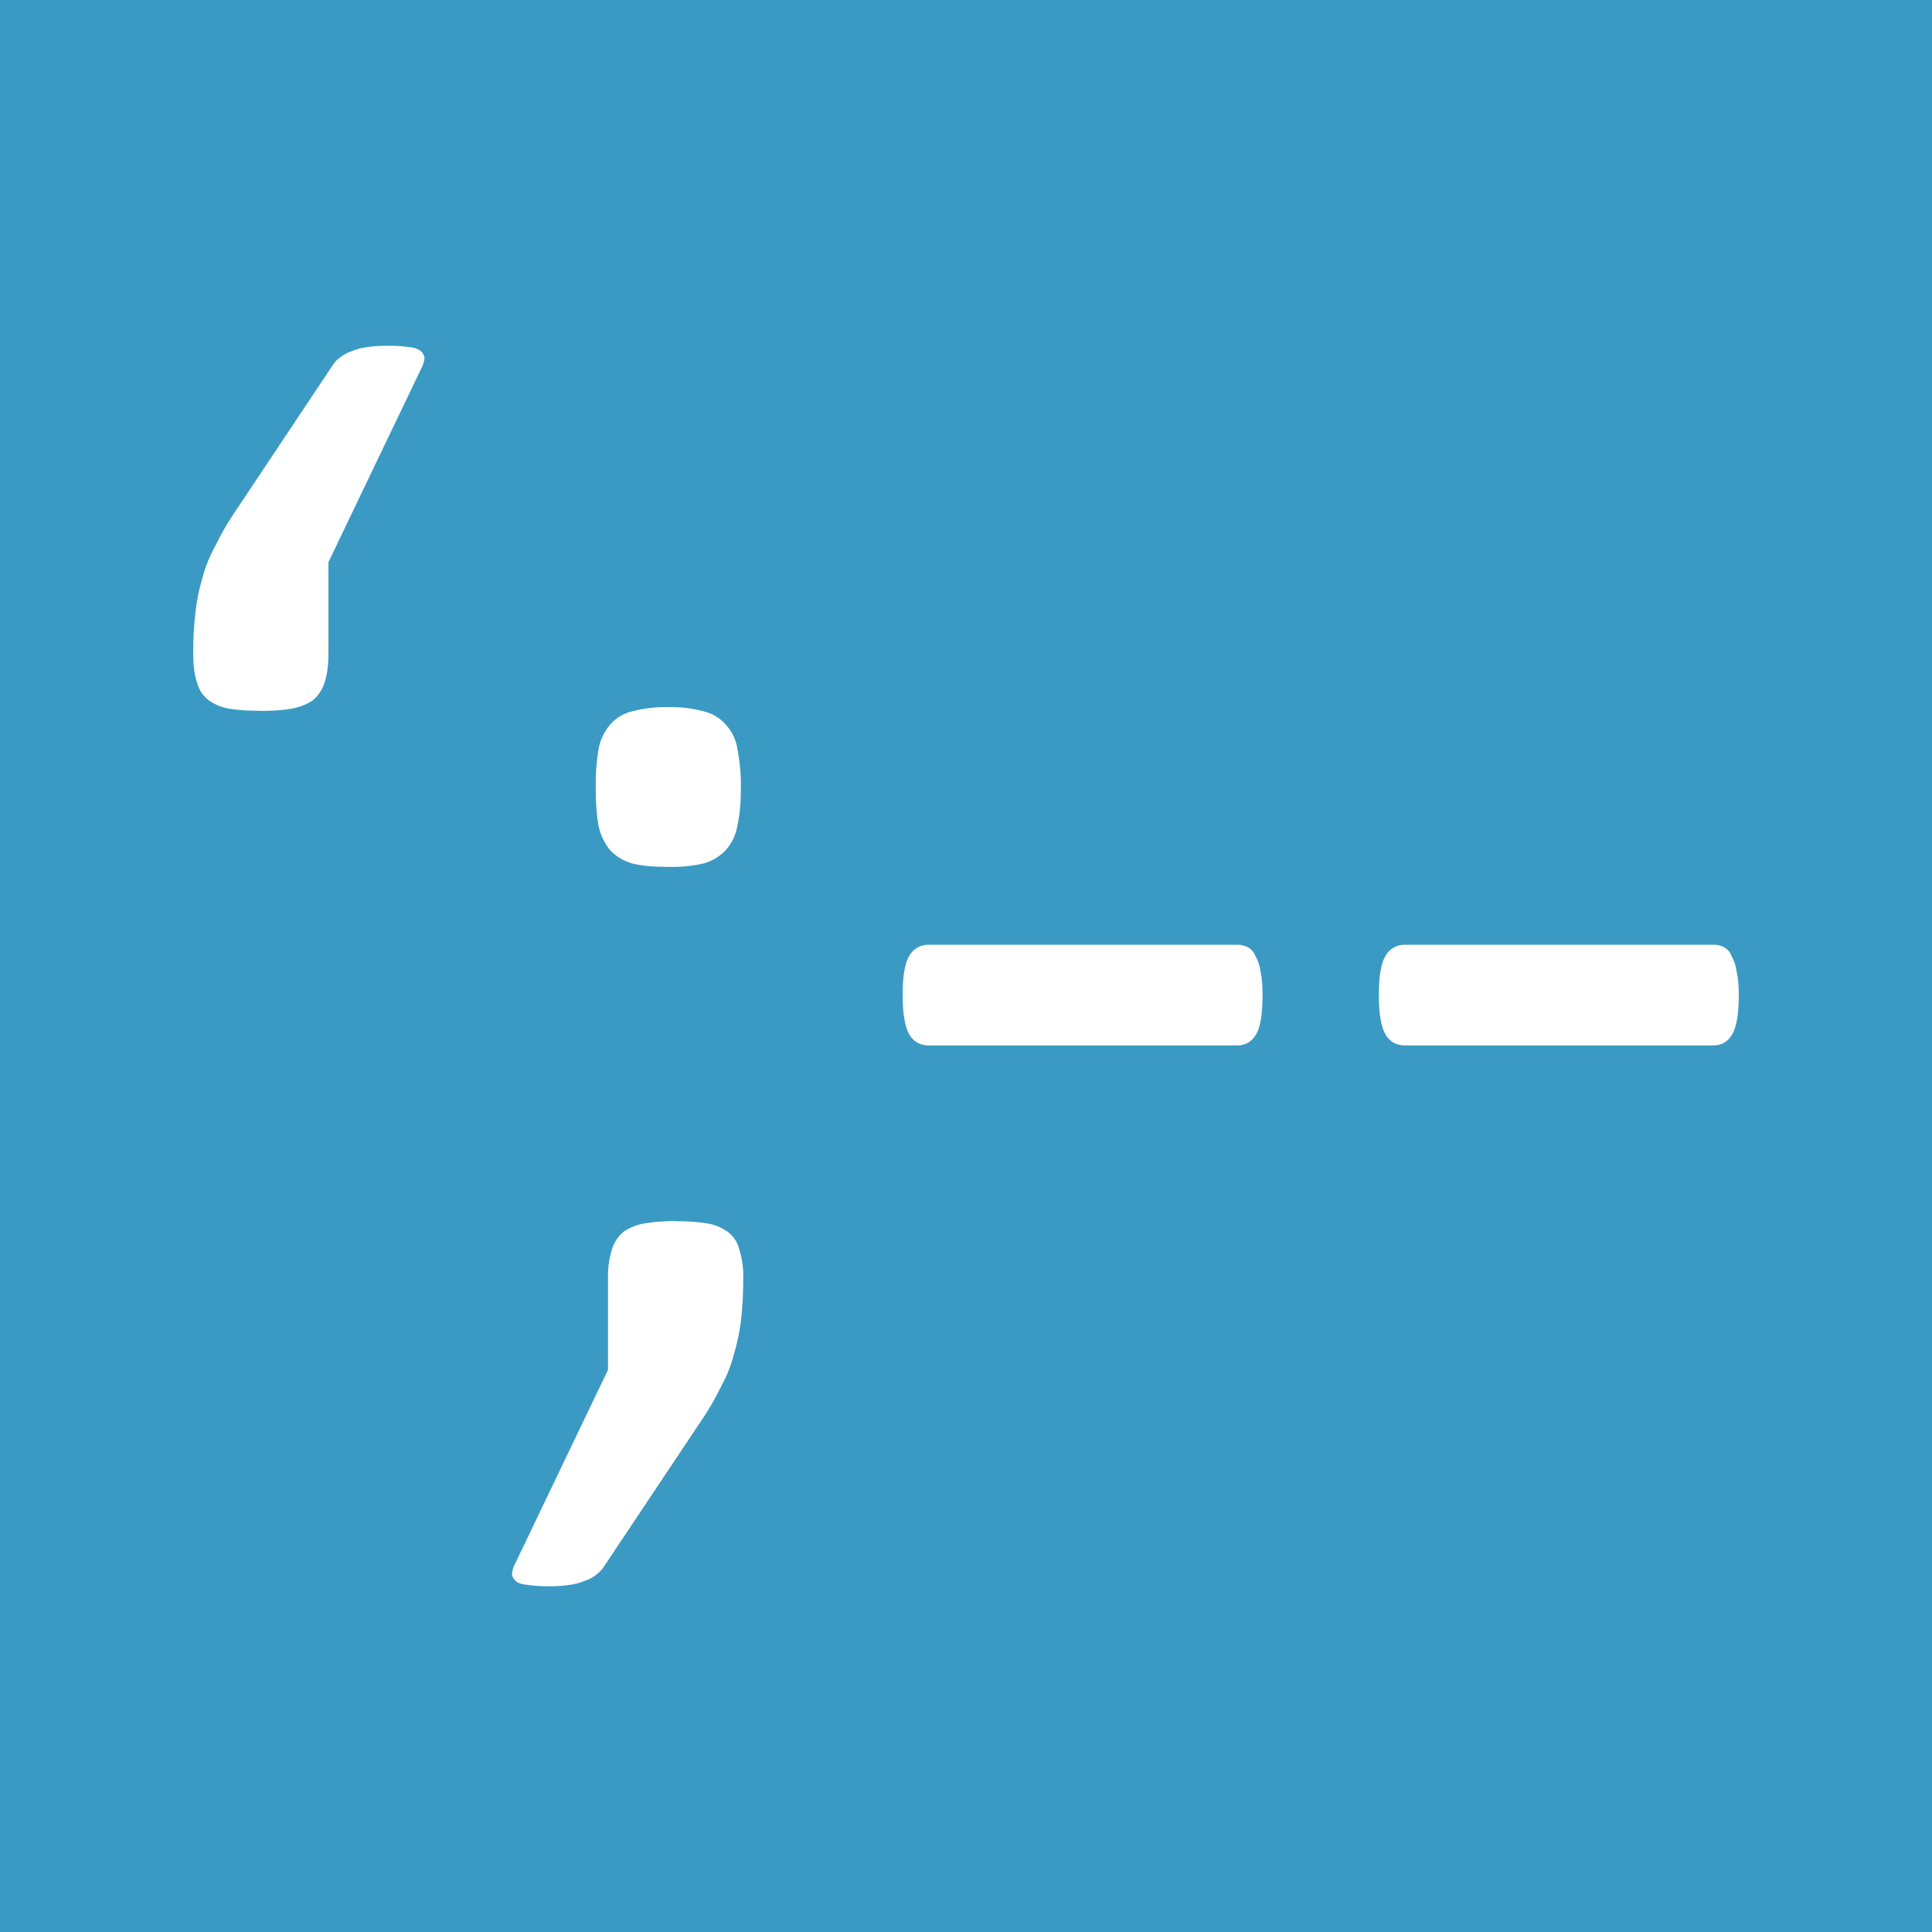
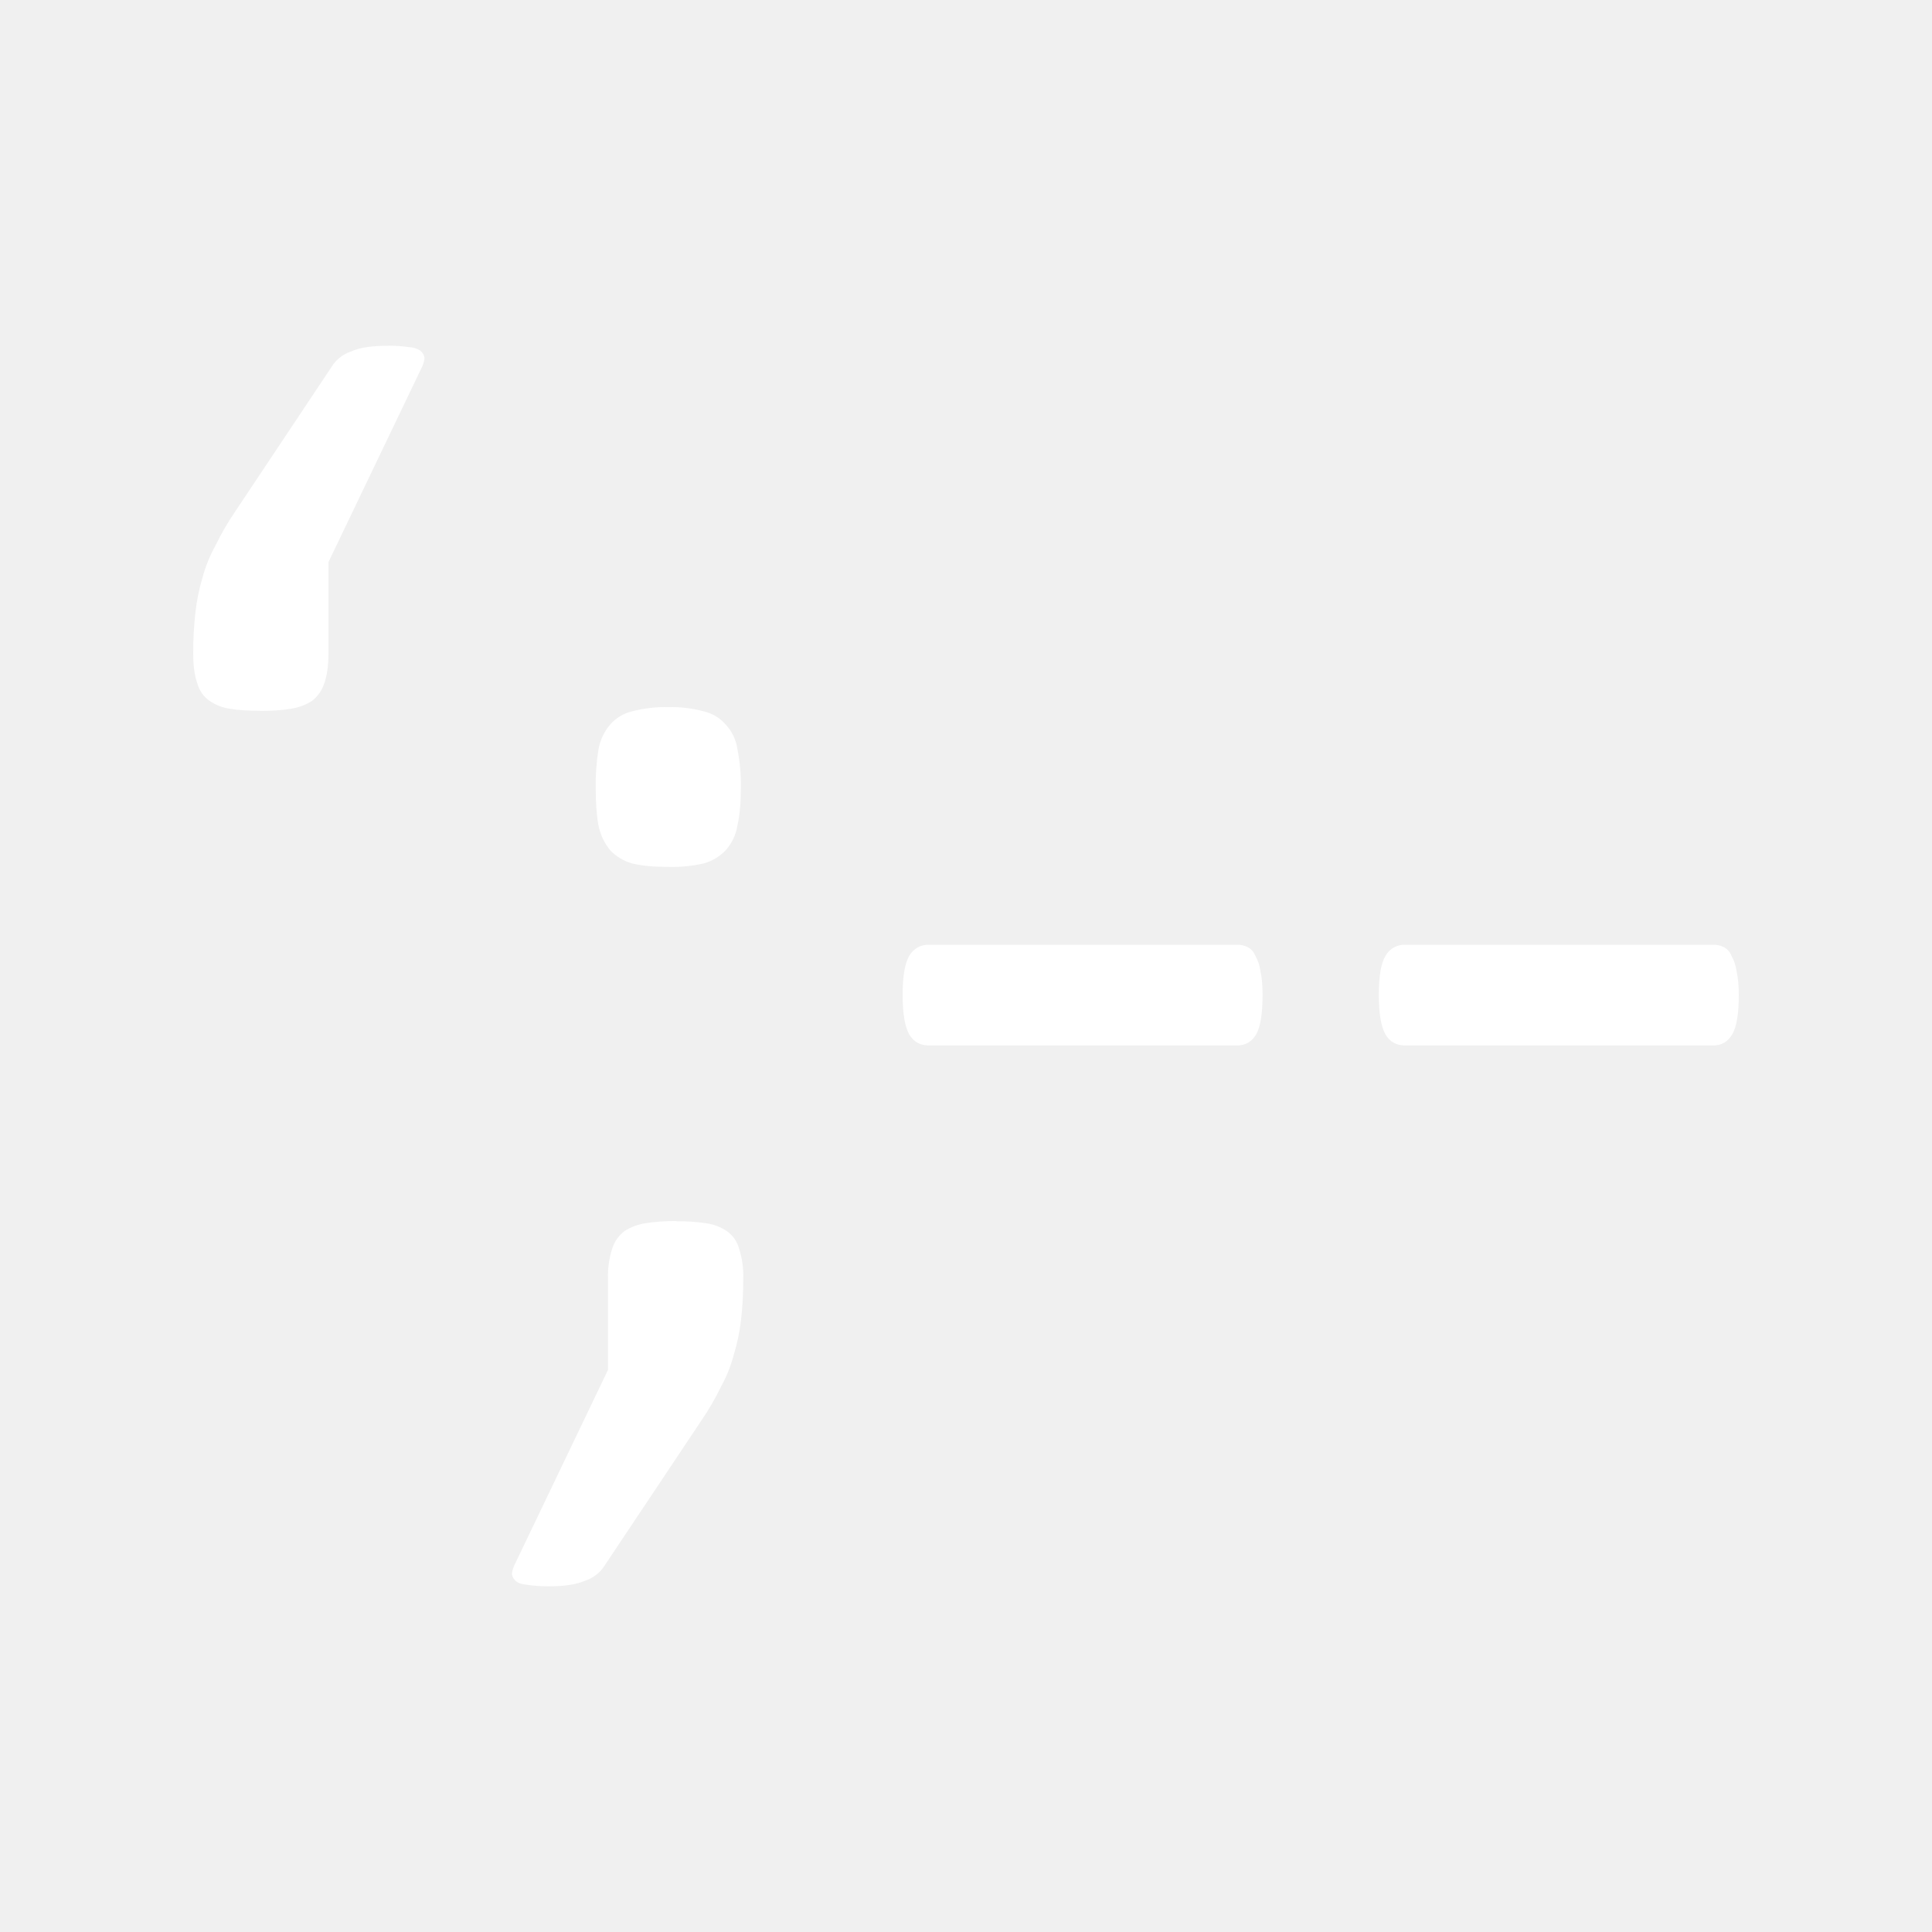
<svg xmlns="http://www.w3.org/2000/svg" fill="#000000" viewBox="0 0 24 24">
  <style>
		.cls0 {fill:#3a9ac4;}
		.cls1 {fill:#FFF;}
	</style>
-   <rect name="schelin" class="cls0" width="100%" height="100%" />
  <g transform="scale(0.8) translate(3 3)">
    <path class="cls1" d="M 3.03,2.37 A 2.09,2.09 0.0 0,0 2.697,2.39 A 0.905,0.905 0.0 0,0 2.453,2.457 A 0.527,0.527 0.0 0,0 2.287,2.545 A 0.5,0.5 0.0 0,0 2.154,2.689 L 0.652,4.943 A 4.084,4.084 0.0 0,0 0.344,5.475 A 2.184,2.184 0.0 0,0 0.144,5.971 C 0.093,6.141 0.055,6.322 0.034,6.514 A 5.53,5.53 0.0 0,0 0.0,7.143 C 0.0,7.342 0.022,7.499 0.066,7.617 A 0.48,0.48 0.0 0,0 0.254,7.883 A 0.745,0.745 0.0 0,0 0.574,8.006 C 0.707,8.029 0.862,8.037 1.039,8.037 L 1.039,8.039 C 1.223,8.039 1.381,8.029 1.514,8.006 A 0.857,0.857 0.0 0,0 1.846,7.883 A 0.56,0.56 0.0 0,0 2.033,7.617 C 2.077,7.499 2.1,7.342 2.1,7.143 L 2.1,5.729 L 3.547,2.71 A 0.418,0.418 0.0 0,0 3.592,2.556 A 0.177,0.177 0.0 0,0 3.525,2.444 A 0.342,0.342 0.0 0,0 3.348,2.39 A 2.17,2.17 0.0 0,0 3.029,2.368 L 3.03,2.37 M 7.377,7.98 A 2.03,2.03 0.0 0,0 6.818,8.045 A 0.647,0.647 0.0 0,0 6.475,8.25 A 0.813,0.813 0.0 0,0 6.293,8.637 A 3.436,3.436 0.0 0,0 6.25,9.237 C 6.25,9.465 6.264,9.659 6.293,9.817 A 0.883,0.883 0.0 0,0 6.475,10.203 A 0.75,0.75 0.0 0,0 6.818,10.408 C 6.962,10.444 7.148,10.461 7.377,10.461 A 2.2,2.2 0.0 0,0 7.924,10.408 A 0.75,0.75 0.0 0,0 8.268,10.203 A 0.75,0.75 0.0 0,0 8.451,9.816 C 8.487,9.659 8.504,9.466 8.504,9.236 A 2.77,2.77 0.0 0,0 8.451,8.636 A 0.702,0.702 0.0 0,0 8.268,8.25 A 0.647,0.647 0.0 0,0 7.924,8.045 A 1.937,1.937 0.0 0,0 7.377,7.98 L 7.377,7.98 M 11.427,11.67 A 0.337,0.337 0.0 0,0 11.119,11.842 C 11.051,11.956 11.016,12.158 11.016,12.447 C 11.016,12.737 11.051,12.943 11.119,13.064 C 11.188,13.179 11.291,13.234 11.428,13.234 L 16.207,13.234 C 16.337,13.234 16.435,13.179 16.504,13.064 C 16.572,12.95 16.605,12.744 16.605,12.447 C 16.605,12.302 16.595,12.179 16.572,12.08 A 0.637,0.637 0.0 0,0 16.492,11.84 A 0.25,0.25 0.0 0,0 16.365,11.703 A 0.335,0.335 0.0 0,0 16.207,11.67 L 11.427,11.67 M 18.822,11.67 A 0.337,0.337 0.0 0,0 18.514,11.842 C 18.445,11.956 18.41,12.158 18.41,12.447 C 18.41,12.737 18.445,12.943 18.514,13.064 C 18.582,13.179 18.685,13.234 18.822,13.234 L 23.6,13.234 C 23.73,13.234 23.828,13.179 23.896,13.064 C 23.966,12.95 24.0,12.744 24.0,12.447 C 24.0,12.302 23.988,12.179 23.965,12.08 A 0.637,0.637 0.0 0,0 23.885,11.84 A 0.247,0.247 0.0 0,0 23.76,11.703 A 0.343,0.343 0.0 0,0 23.6,11.67 L 18.822,11.67 M 7.502,15.96 C 7.318,15.96 7.16,15.972 7.027,15.994 A 0.857,0.857 0.0 0,0 6.695,16.117 A 0.56,0.56 0.0 0,0 6.508,16.383 A 1.383,1.383 0.0 0,0 6.441,16.857 L 6.441,18.271 L 4.994,21.29 A 0.418,0.418 0.0 0,0 4.949,21.444 C 4.956,21.488 4.979,21.526 5.016,21.556 C 5.052,21.586 5.112,21.602 5.193,21.61 C 5.282,21.623 5.388,21.632 5.513,21.632 C 5.646,21.632 5.755,21.626 5.843,21.61 A 0.905,0.905 0.0 0,0 6.088,21.544 A 0.527,0.527 0.0 0,0 6.254,21.456 A 0.5,0.5 0.0 0,0 6.387,21.312 L 7.891,19.058 A 4.12,4.12 0.0 0,0 8.199,18.526 C 8.288,18.364 8.352,18.2 8.396,18.03 C 8.448,17.86 8.486,17.679 8.508,17.487 C 8.53,17.296 8.541,17.087 8.541,16.858 A 1.38,1.38 0.0 0,0 8.475,16.384 A 0.477,0.477 0.0 0,0 8.287,16.118 A 0.745,0.745 0.0 0,0 7.967,15.995 A 2.795,2.795 0.0 0,0 7.502,15.964 L 7.502,15.96" />
  </g>
</svg>
